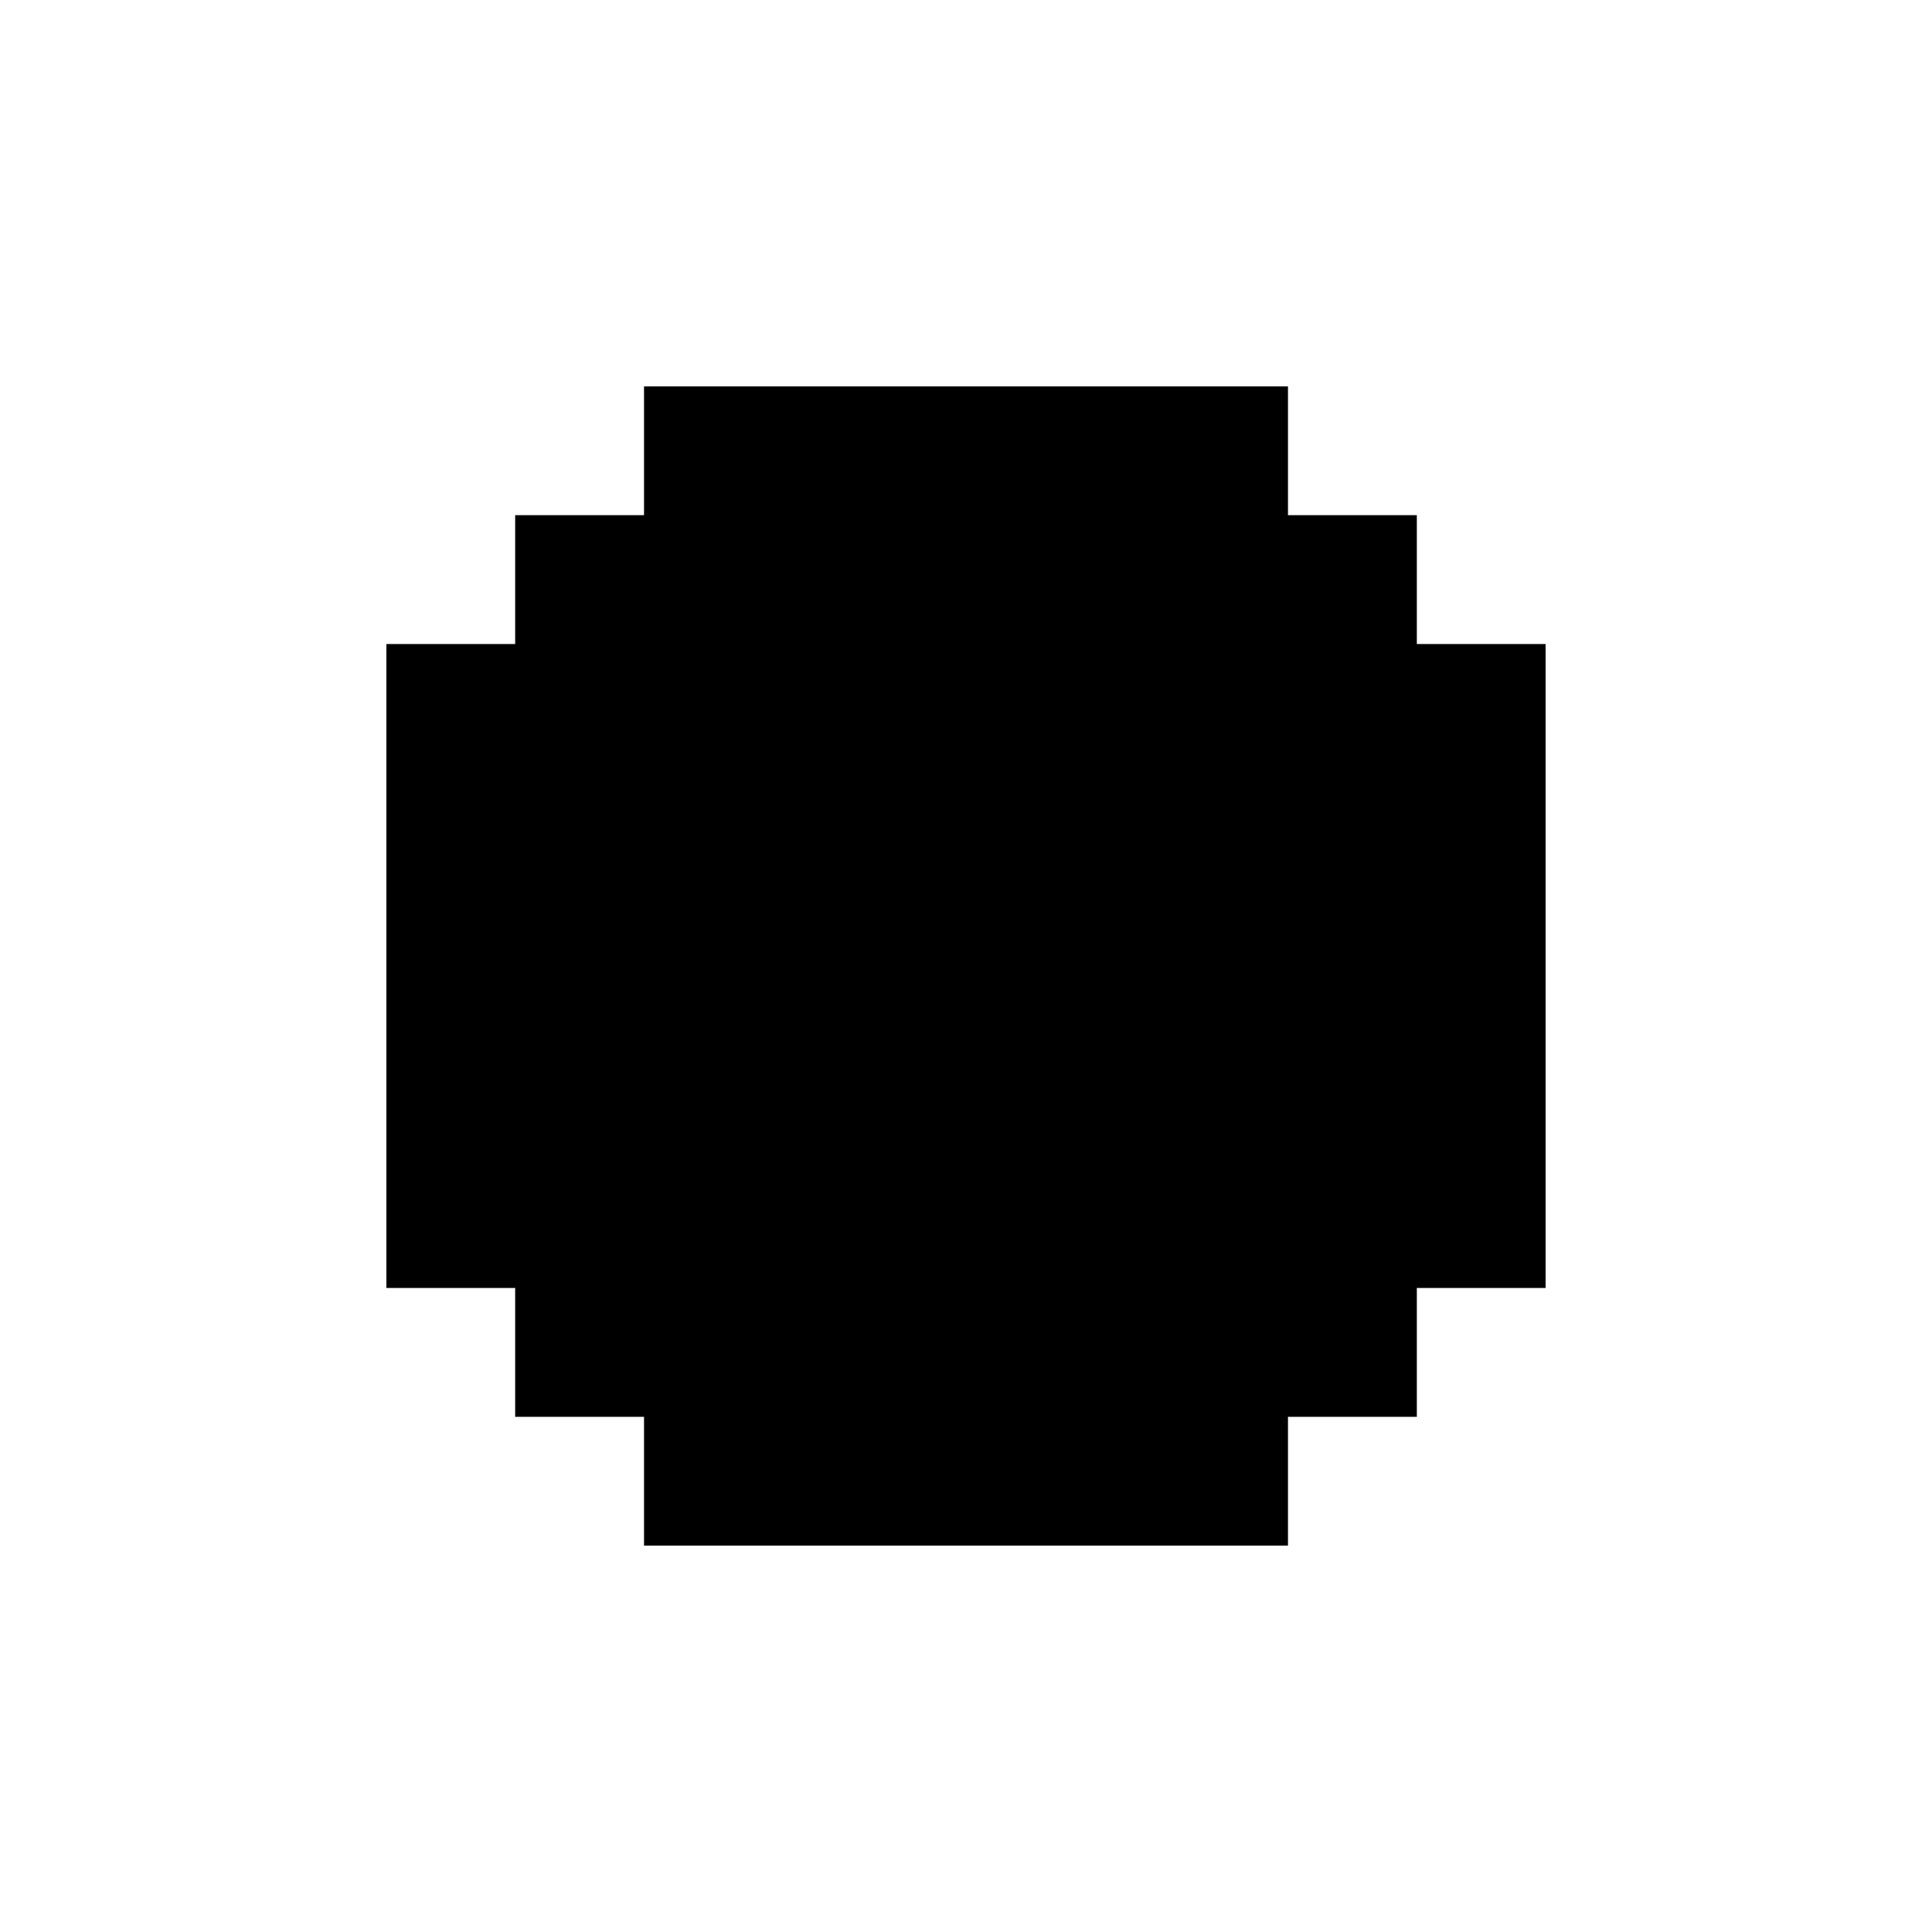
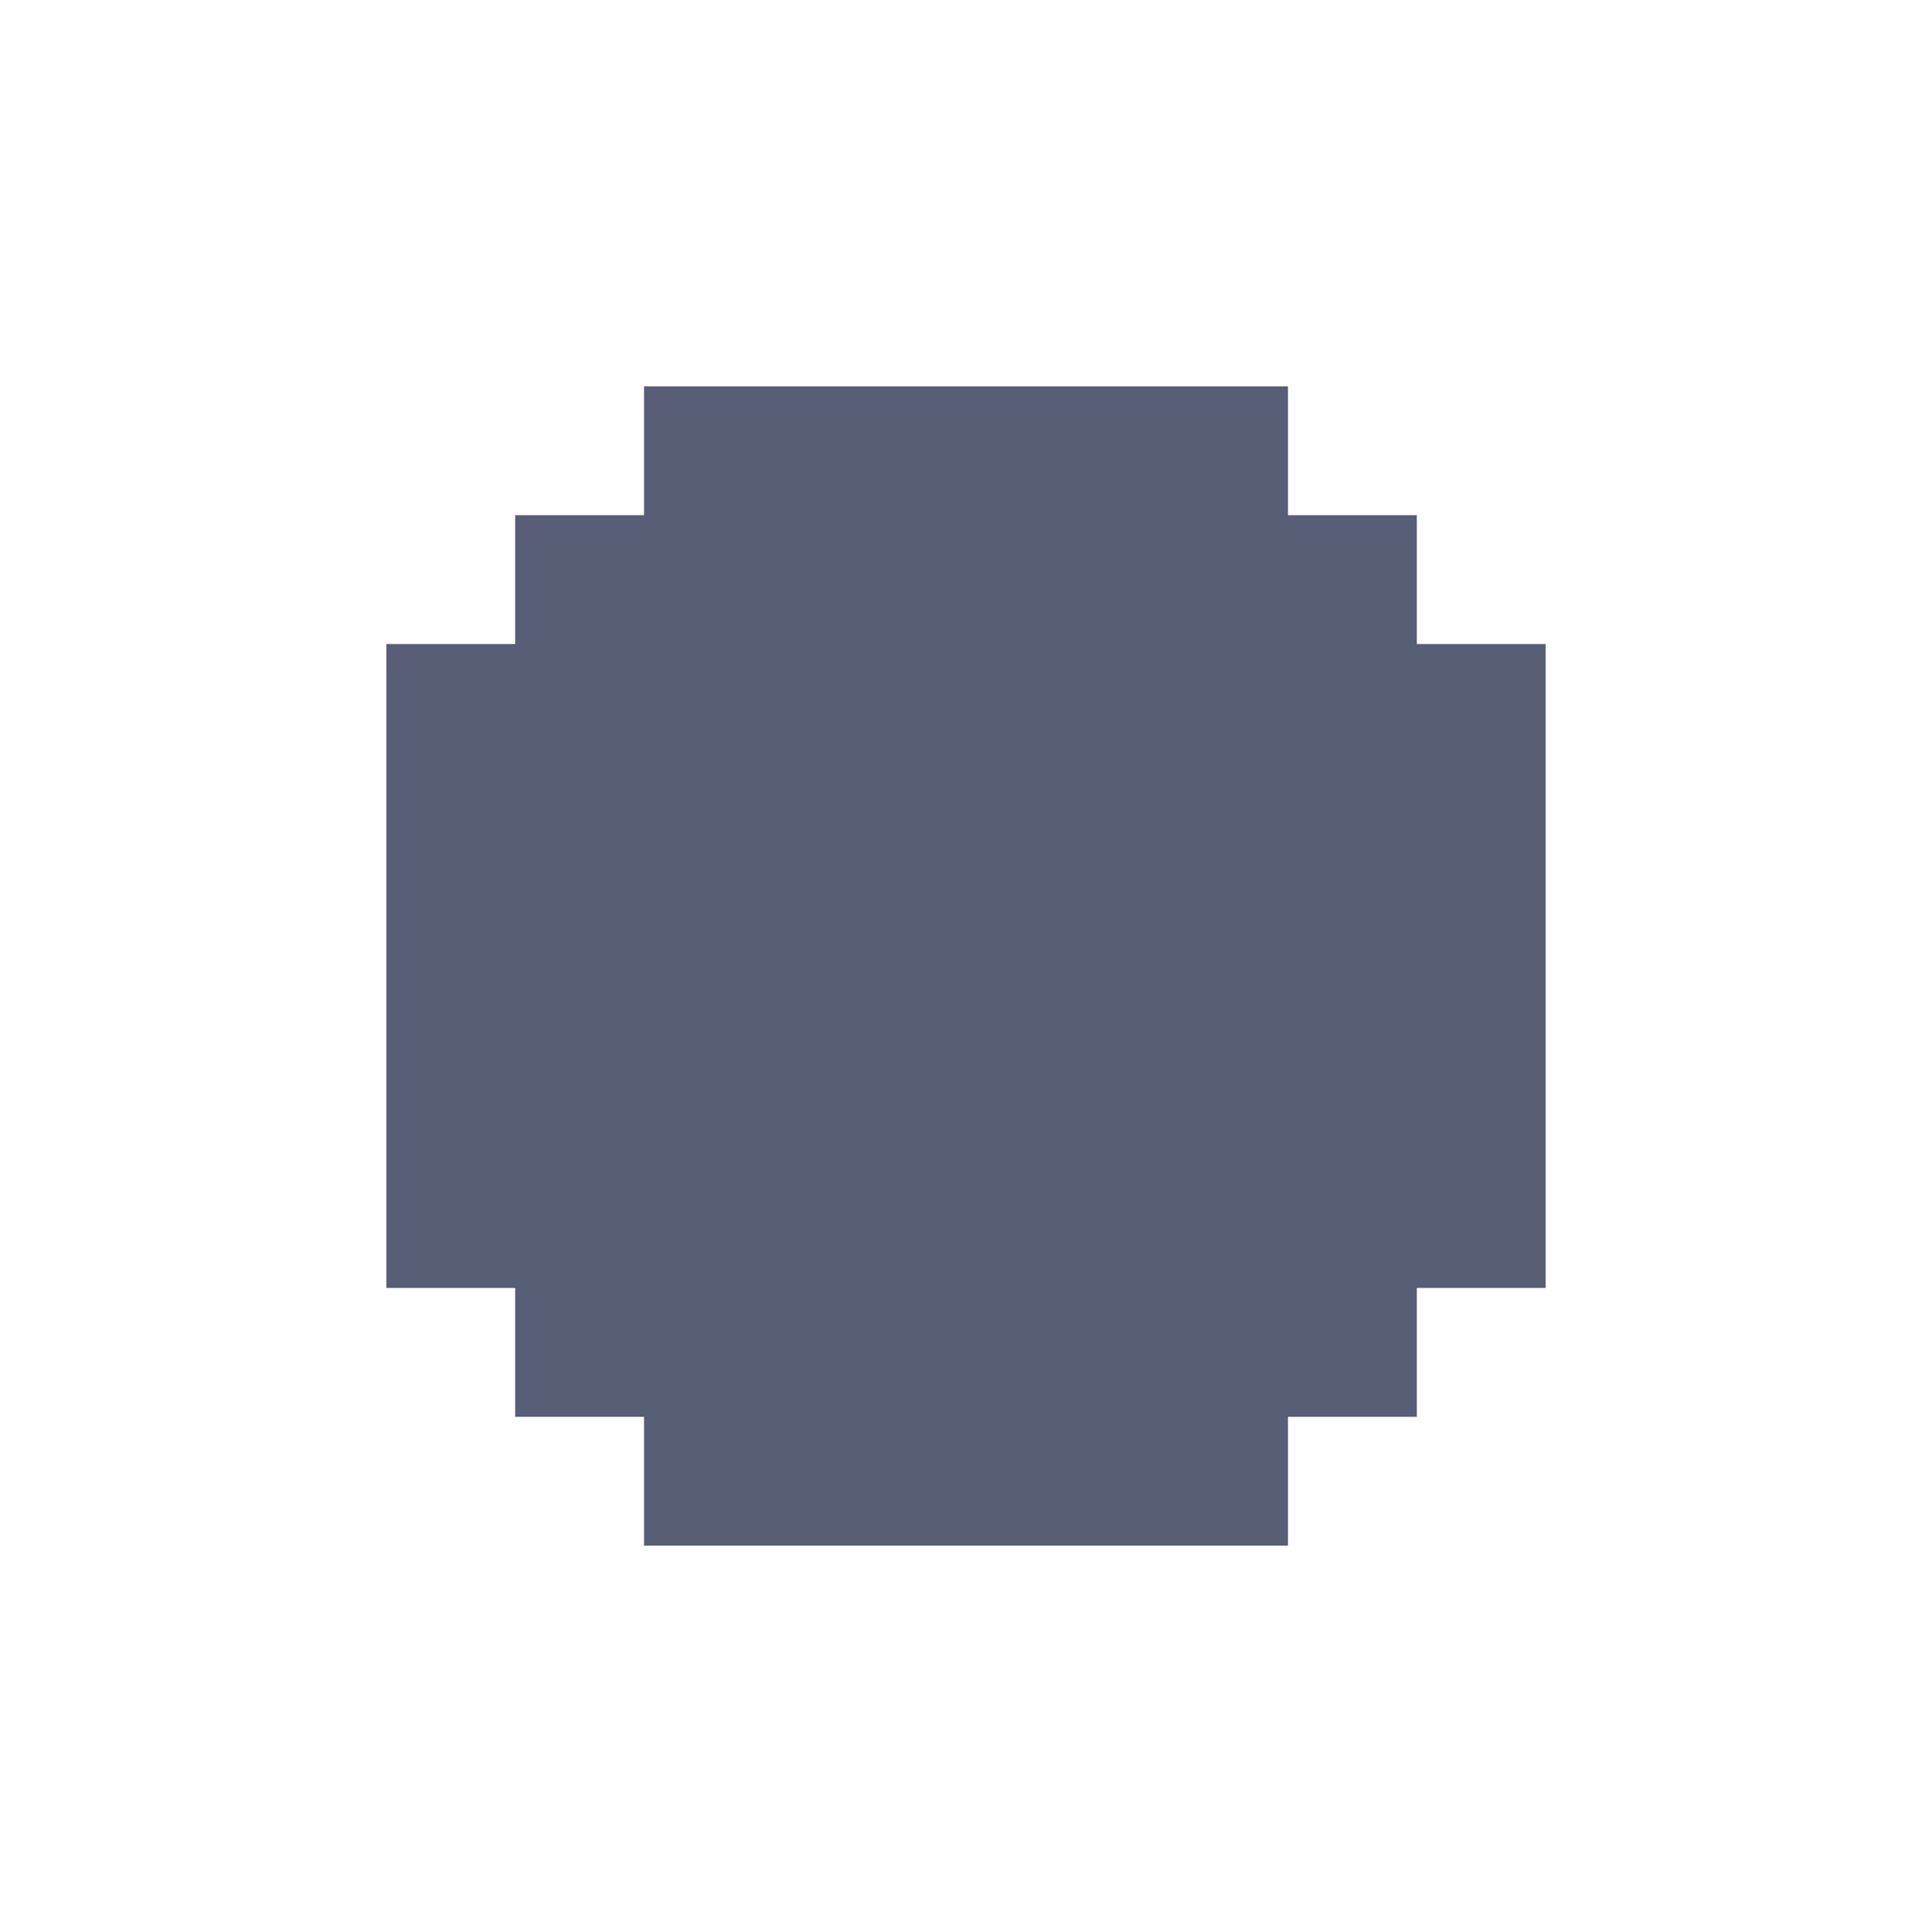
<svg xmlns="http://www.w3.org/2000/svg" width="20px" height="20px" viewBox="0 0 20 20" version="1.1">
  <defs />
-   <g stroke="none" stroke-width="1" fill="none" fill-rule="evenodd">
-     <polygon fill="currentColor" points="6.667 4 6.667 5.333 5.333 5.333 5.333 6.667 4 6.667 4 13.333 5.333 13.333 5.333 14.667 6.667 14.667 6.667 16 13.333 16 13.333 14.667 14.667 14.667 14.667 13.333 16 13.333 16 6.667 14.667 6.667 14.667 5.333 13.333 5.333 13.333 4" />
+   <g id="oval" stroke="none" stroke-width="1" fill="none" fill-rule="evenodd">
+     <polygon id="Page-1" fill="#575E75" points="6.667 4 6.667 5.333 5.333 5.333 5.333 6.667 4 6.667 4 13.333 5.333 13.333 5.333 14.667 6.667 14.667 6.667 16 13.333 16 13.333 14.667 14.667 14.667 14.667 13.333 16 13.333 16 6.667 14.667 6.667 14.667 5.333 13.333 5.333 13.333 4" />
  </g>
</svg>
